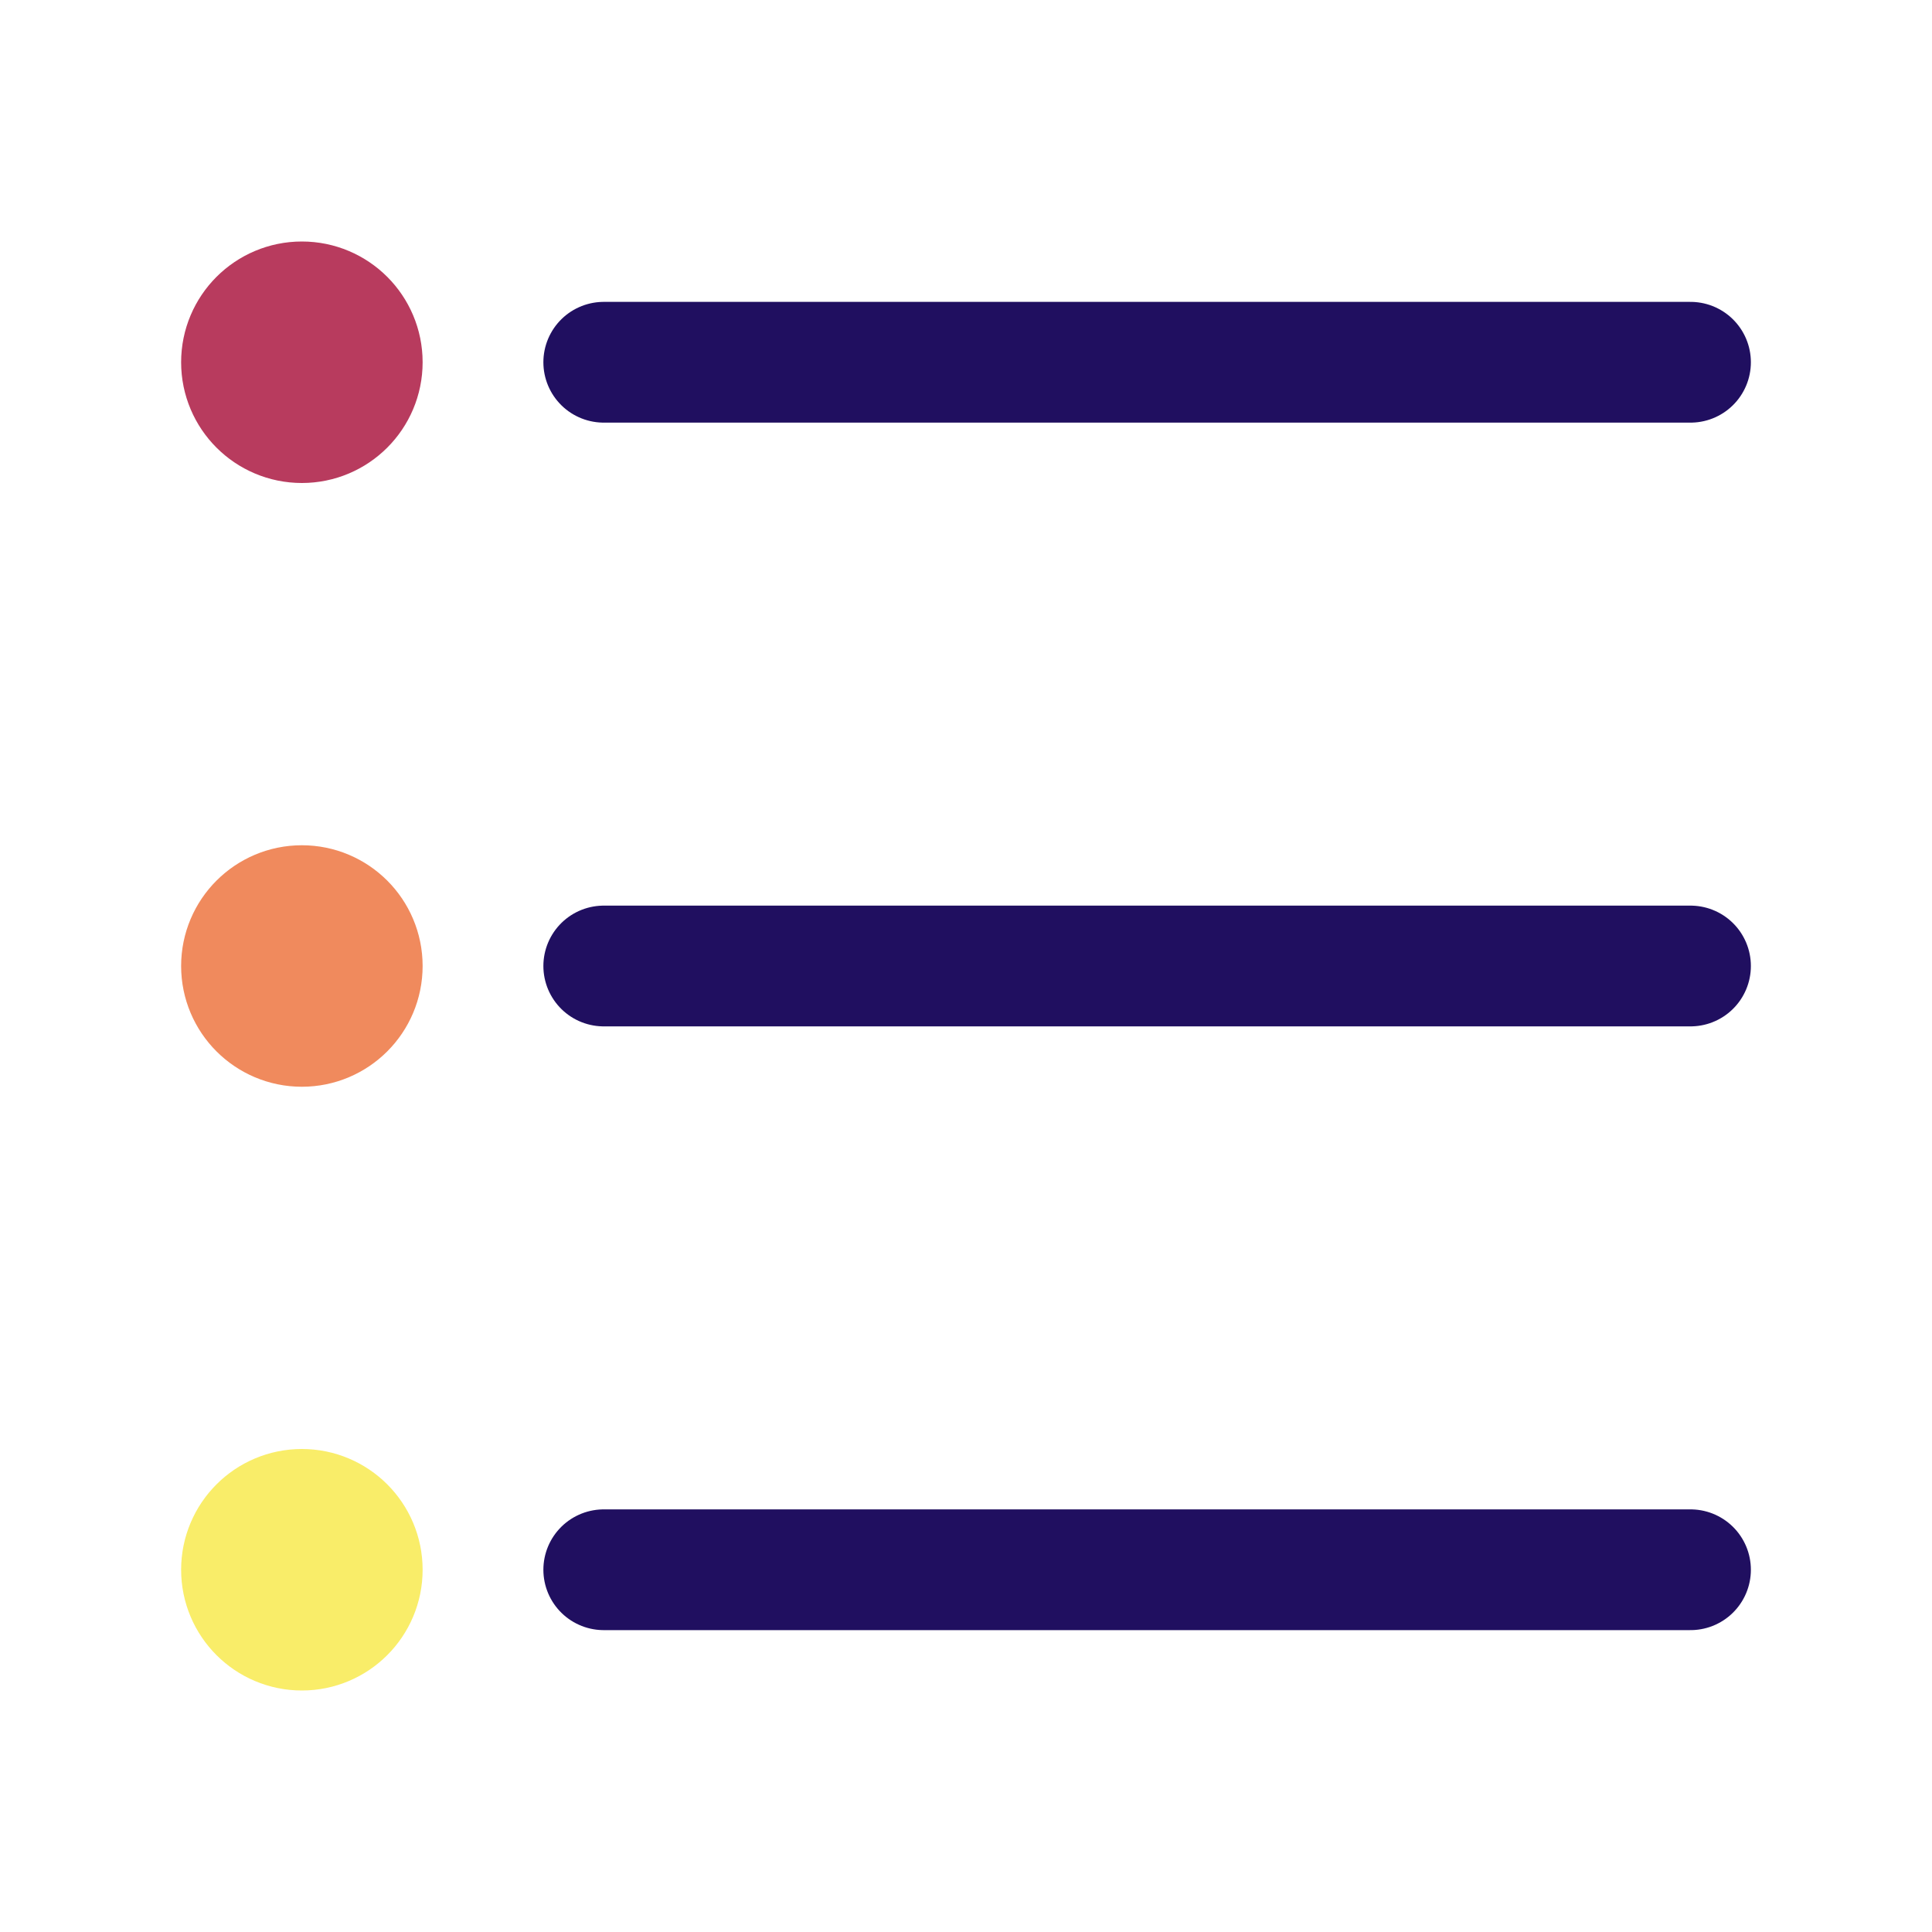
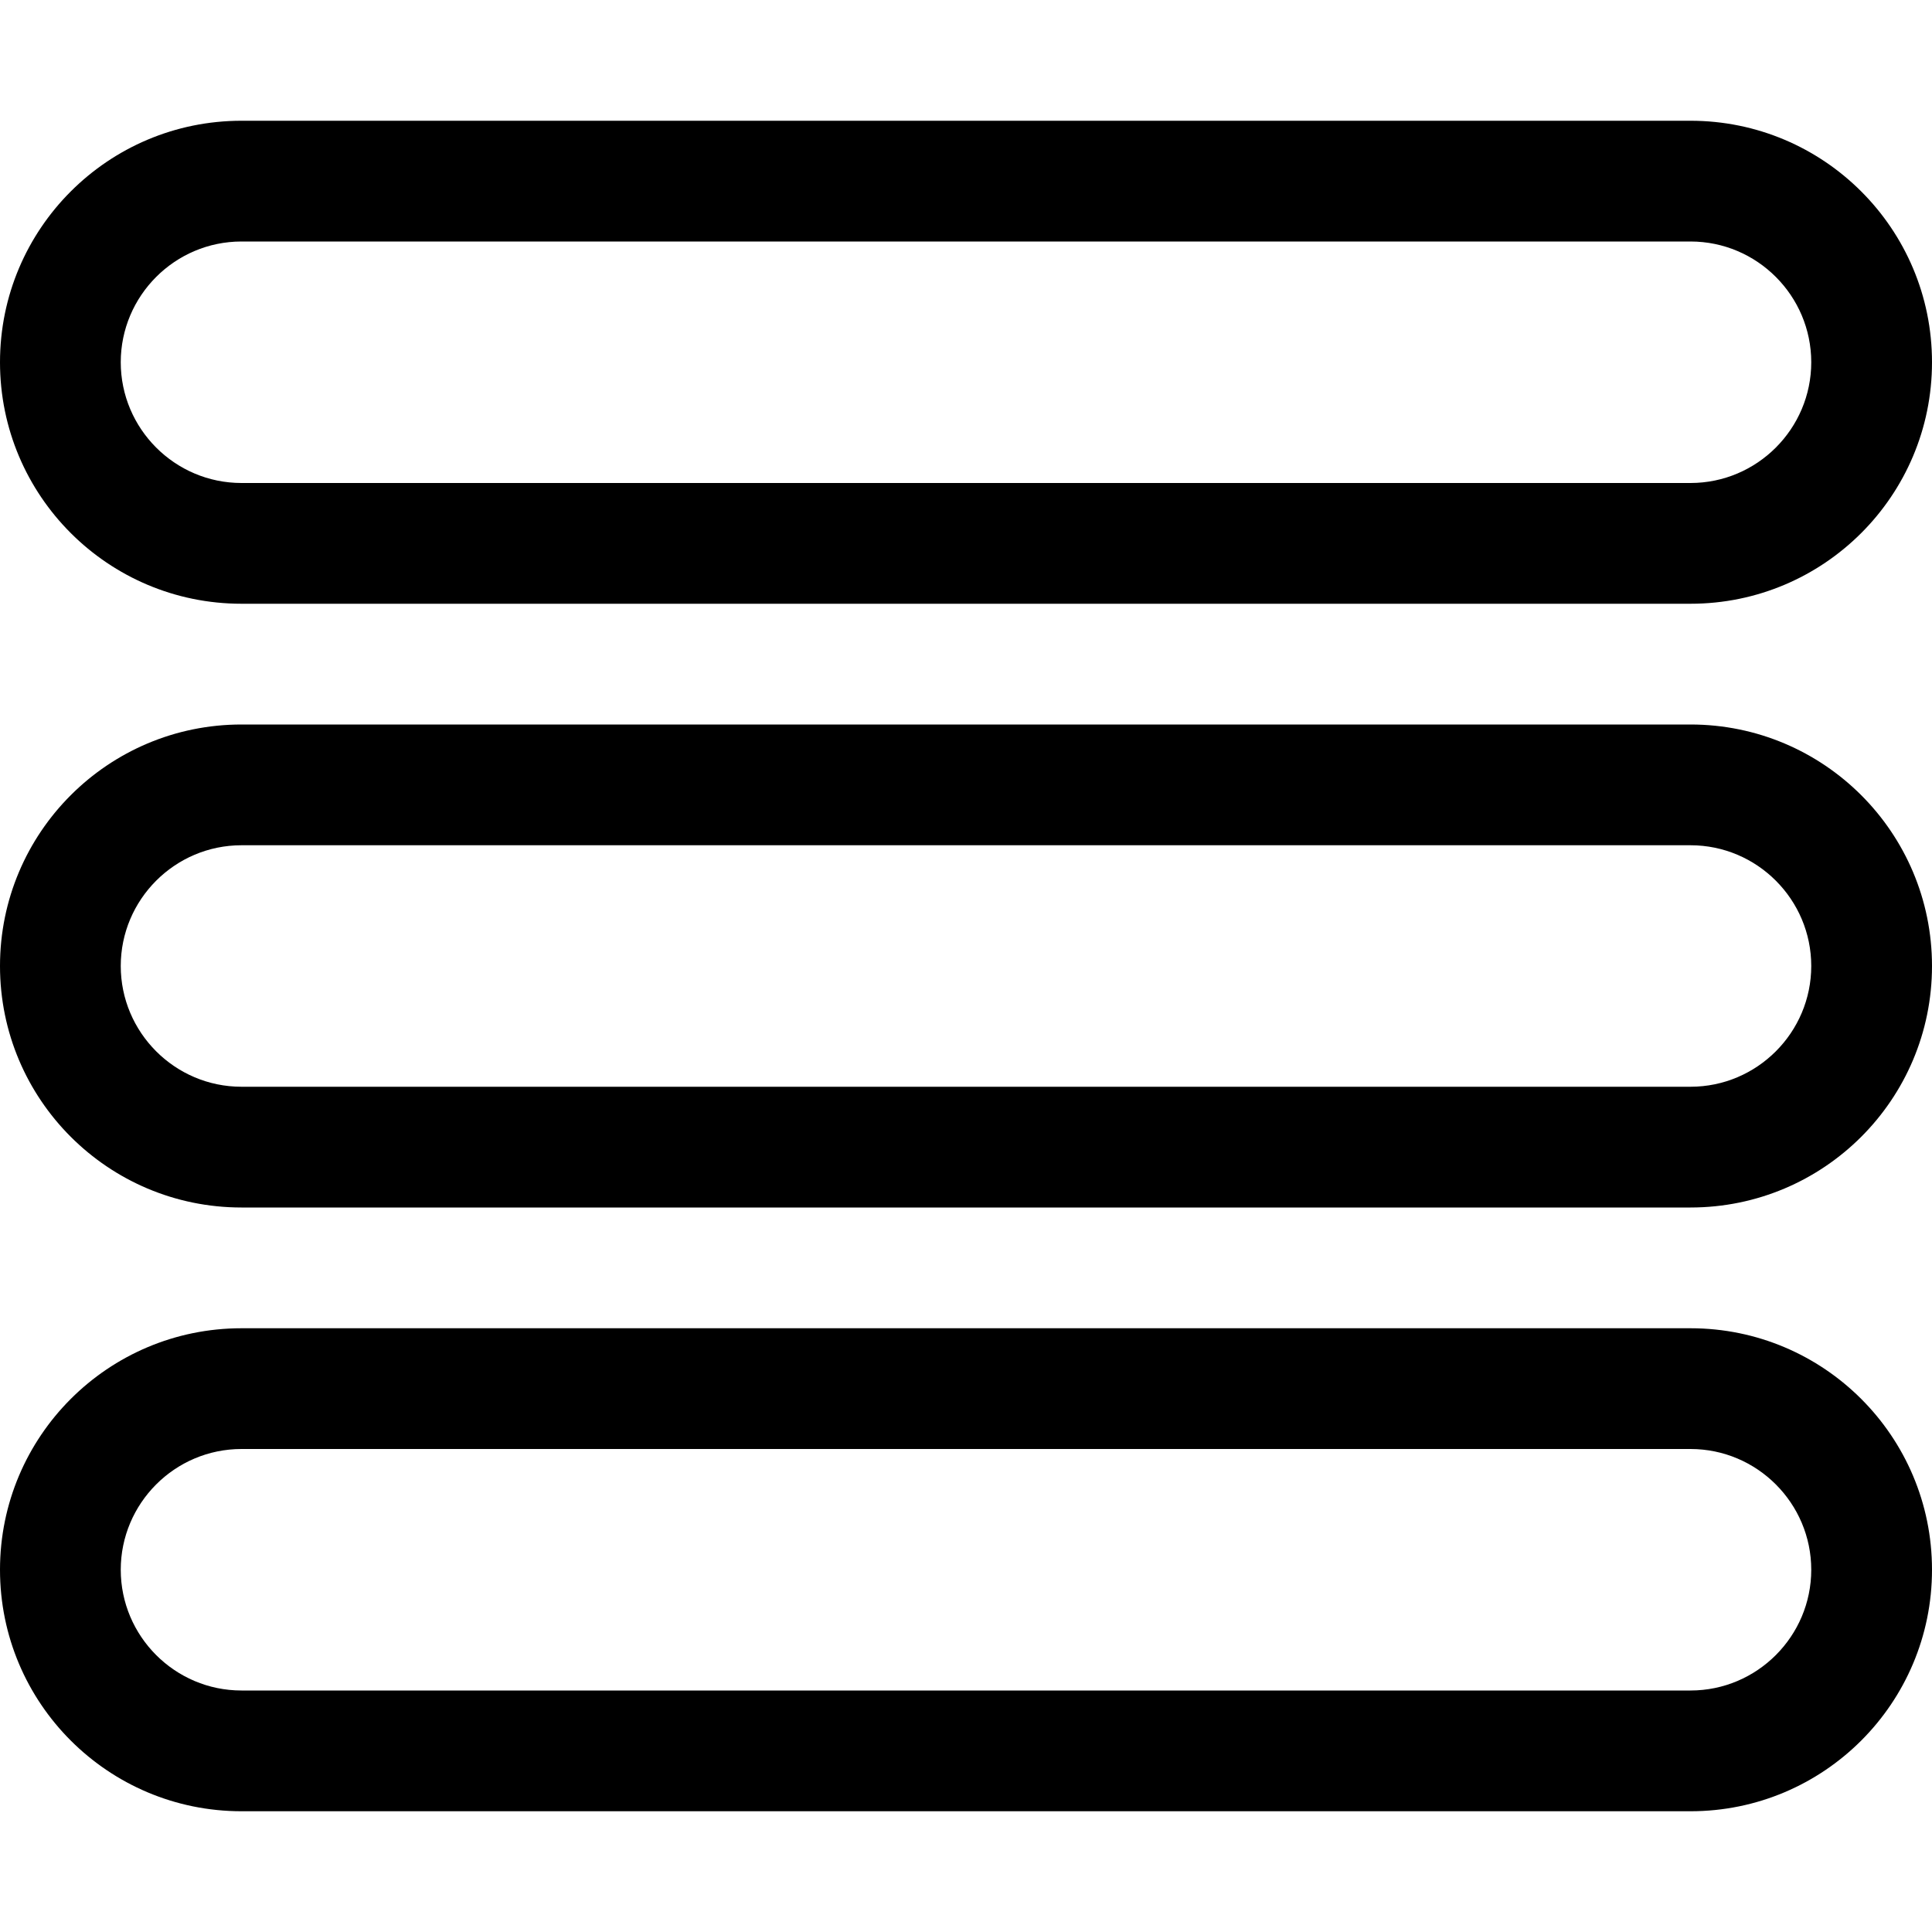
- <svg xmlns="http://www.w3.org/2000/svg" width="800px" height="800px" viewBox="0 0 32 32" enable-background="new 0 0 32 32" id="Filled_Line" version="1.1" xml:space="preserve">
-   <circle cx="5" cy="6" fill="none" id="XMLID_528_" r="1" stroke="#B83B5E" stroke-linecap="round" stroke-linejoin="round" stroke-miterlimit="10" stroke-width="2" />
-   <circle cx="5" cy="16" fill="none" id="XMLID_441_" r="1" stroke="#F08A5D" stroke-linecap="round" stroke-linejoin="round" stroke-miterlimit="10" stroke-width="2" />
-   <circle cx="5" cy="26" fill="none" id="XMLID_442_" r="1" stroke="#F9ED69" stroke-linecap="round" stroke-linejoin="round" stroke-miterlimit="10" stroke-width="2" />
-   <line fill="none" id="XMLID_443_" stroke="#200F60" stroke-linecap="round" stroke-linejoin="round" stroke-miterlimit="10" stroke-width="2" x1="10" x2="28" y1="6" y2="6" />
-   <line fill="none" id="XMLID_444_" stroke="#200F60" stroke-linecap="round" stroke-linejoin="round" stroke-miterlimit="10" stroke-width="2" x1="10" x2="28" y1="16" y2="16" />
-   <line fill="none" id="XMLID_445_" stroke="#200F60" stroke-linecap="round" stroke-linejoin="round" stroke-miterlimit="10" stroke-width="2" x1="10" x2="28" y1="26" y2="26" />
+ <svg xmlns="http://www.w3.org/2000/svg" width="800px" height="800px" viewBox="0 -2 32 32" version="1.1">
+   <defs>
+ 
+ </defs>
+   <g id="Page-1" stroke="none" stroke-width="1" fill="none" fill-rule="evenodd">
+     <g id="Icon-Set" transform="translate(-308, -1037)" fill="#000000">
+       <path d="M336,1063 L312,1063 C310.896,1063 310,1062.1 310,1061 C310,1059.9 310.896,1059 312,1059 L336,1059 C337.104,1059 338,1059.9 338,1061 C338,1062.1 337.104,1063 336,1063 L336,1063 Z M336,1057 L312,1057 C309.791,1057 308,1058.79 308,1061 C308,1063.21 309.791,1065 312,1065 L336,1065 C338.209,1065 340,1063.21 340,1061 C340,1058.79 338.209,1057 336,1057 L336,1057 Z M336,1053 L312,1053 C310.896,1053 310,1052.1 310,1051 C310,1049.9 310.896,1049 312,1049 L336,1049 C337.104,1049 338,1049.9 338,1051 C338,1052.1 337.104,1053 336,1053 L336,1053 Z M336,1047 L312,1047 C309.791,1047 308,1048.79 308,1051 C308,1053.21 309.791,1055 312,1055 L336,1055 C338.209,1055 340,1053.21 340,1051 C340,1048.79 338.209,1047 336,1047 L336,1047 Z M312,1039 L336,1039 C337.104,1039 338,1039.9 338,1041 C338,1042.1 337.104,1043 336,1043 L312,1043 C310.896,1043 310,1042.1 310,1041 C310,1039.9 310.896,1039 312,1039 L312,1039 Z M312,1045 L336,1045 C338.209,1045 340,1043.21 340,1041 C340,1038.79 338.209,1037 336,1037 L312,1037 C309.791,1037 308,1038.79 308,1041 C308,1043.21 309.791,1045 312,1045 L312,1045 Z" id="hamburger-2">
+ 
+ </path>
+     </g>
+   </g>
</svg>
